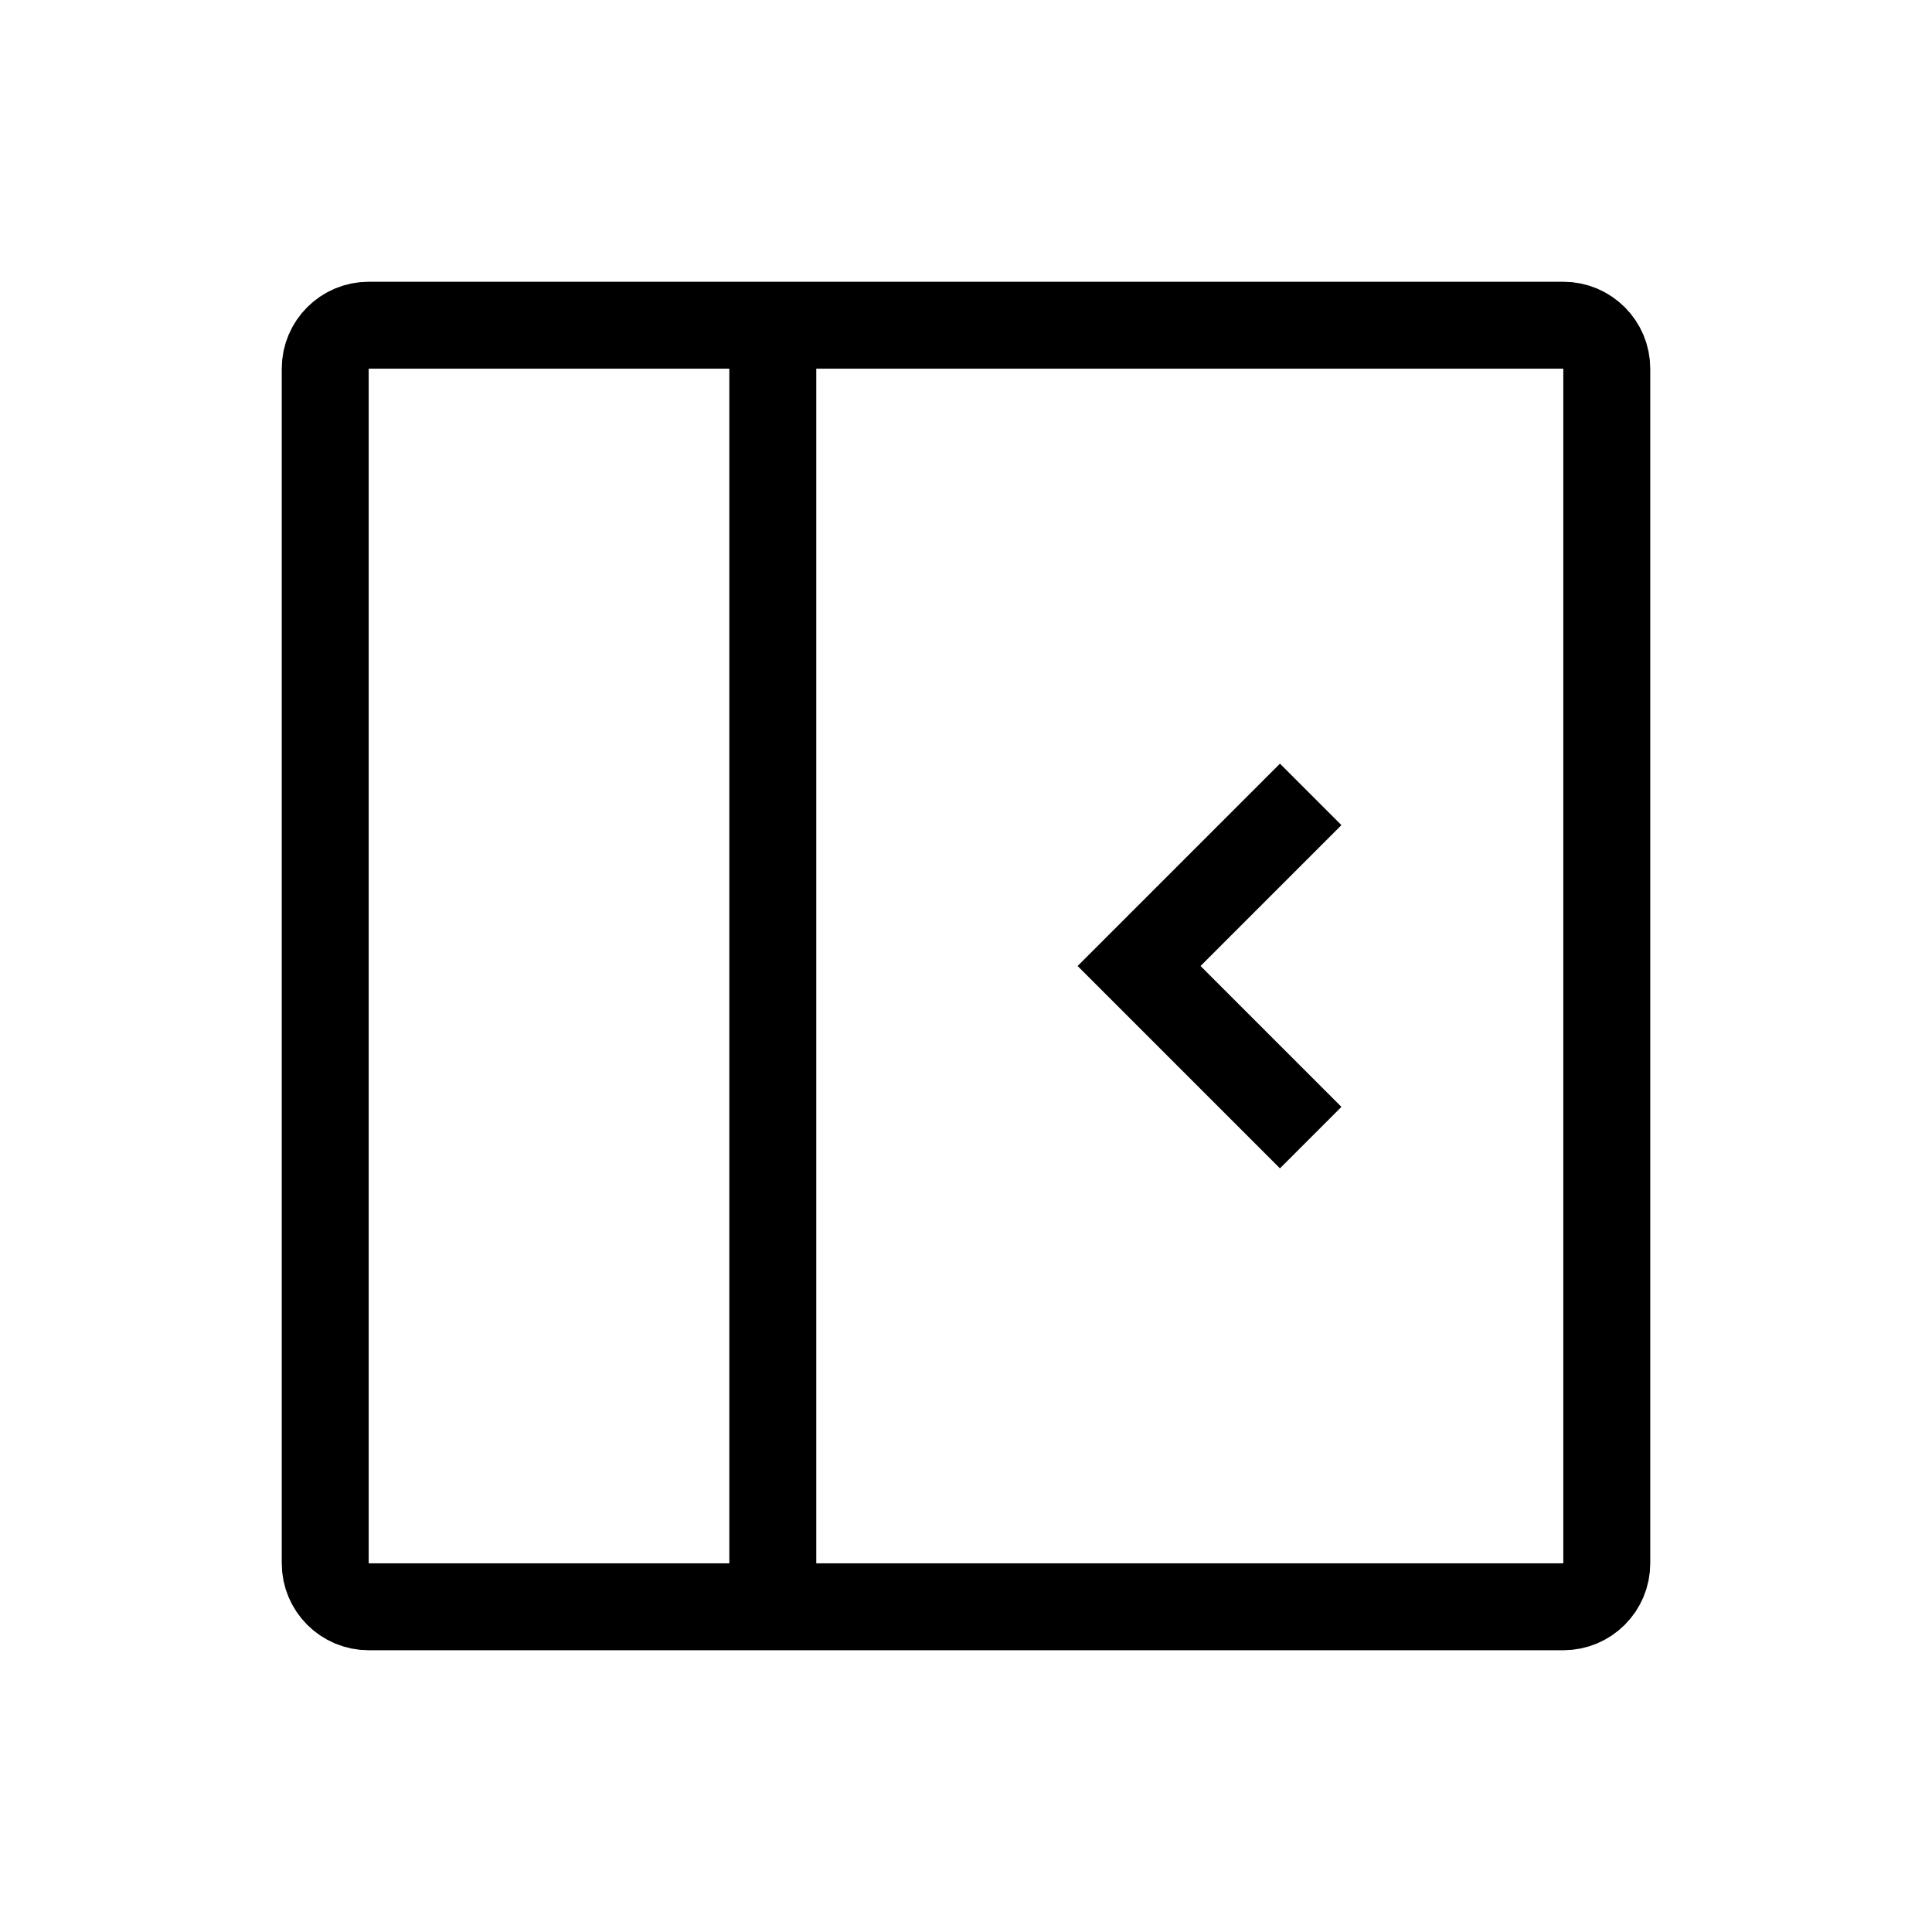
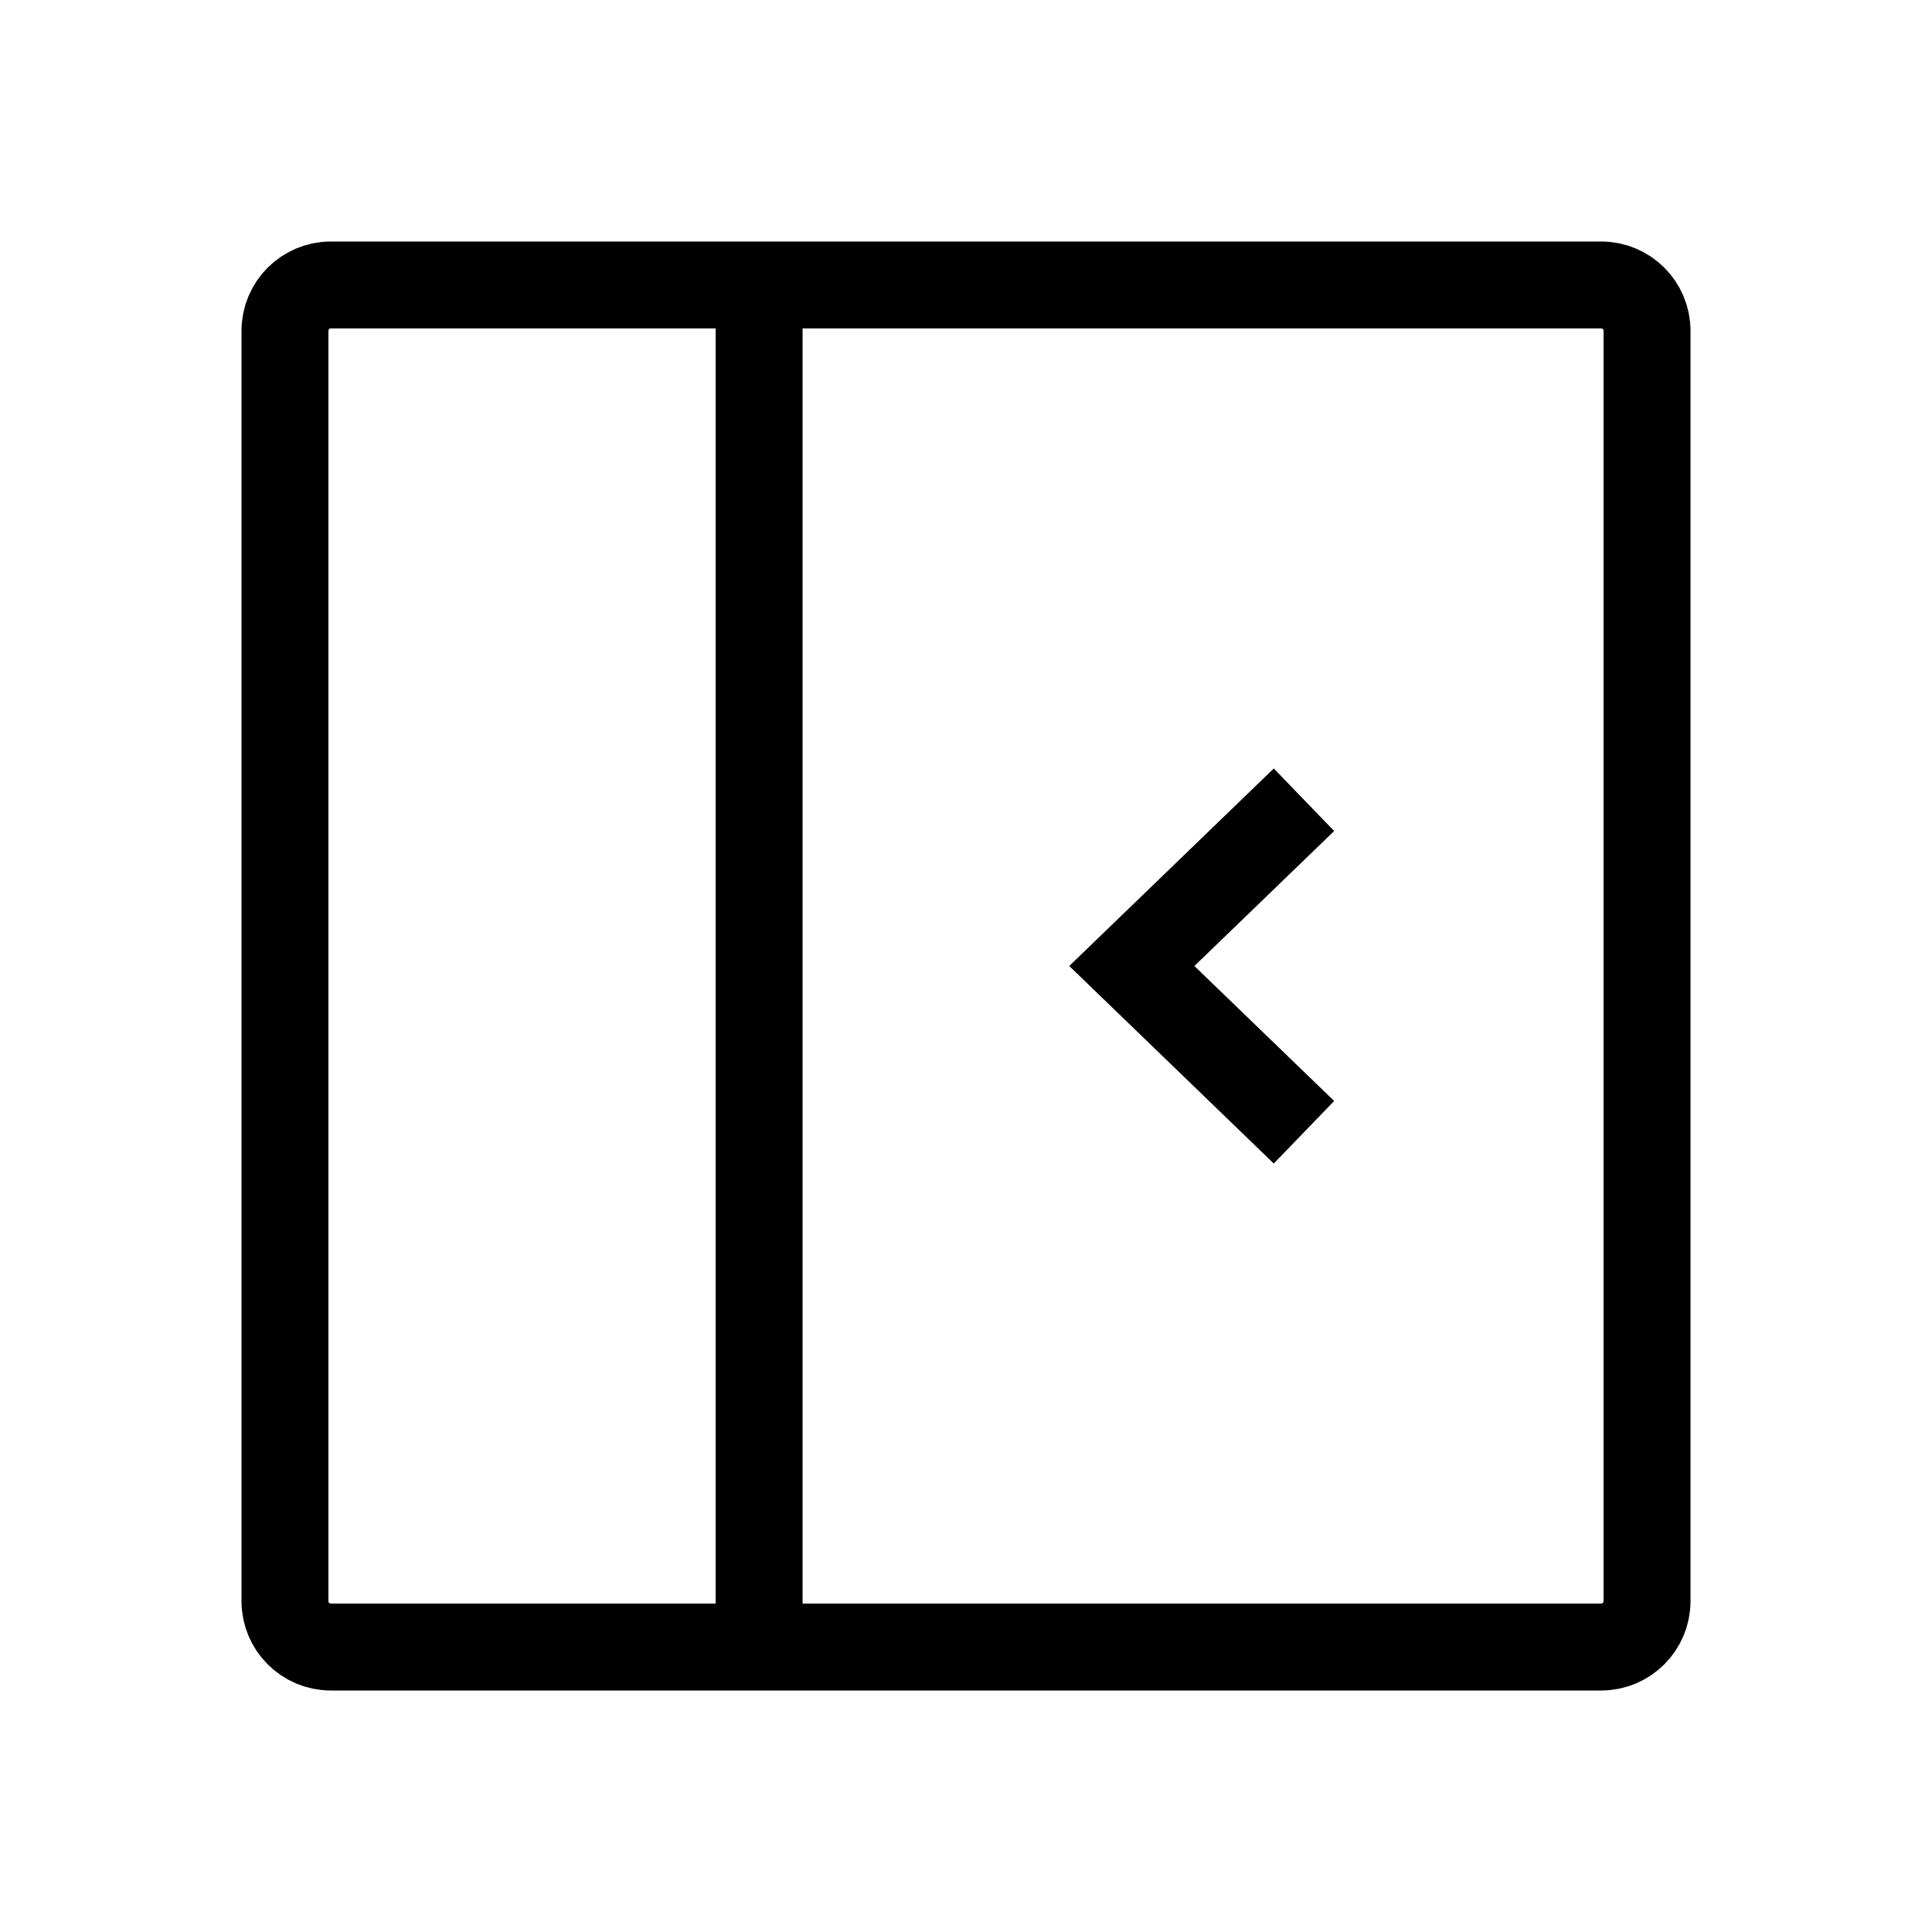
<svg xmlns="http://www.w3.org/2000/svg" width="24" height="24" viewBox="0 0 24 24" fill="none">
-   <rect x="4.04" y="4.04" width="15.92" height="15.92" rx="0.54" stroke="black" stroke-width="1.08" />
-   <path d="M9.6 4.04V19.96" stroke="black" stroke-width="1.08" />
-   <path d="M15.9 10.25L14.15 12L15.9 13.75" stroke="black" stroke-width="1.08" stroke-linecap="square" />
+   <rect x="3.54" y="3.54" width="16.92" height="16.92" rx="0.57" stroke="black" stroke-width="1.08" />
+   <path d="M9.43 3.54V20.46" stroke="black" stroke-width="1.08" />
+   <path d="M15.81 10.31L14.06 12L15.81 13.69" stroke="black" stroke-width="1.08" stroke-linecap="square" />
</svg>
